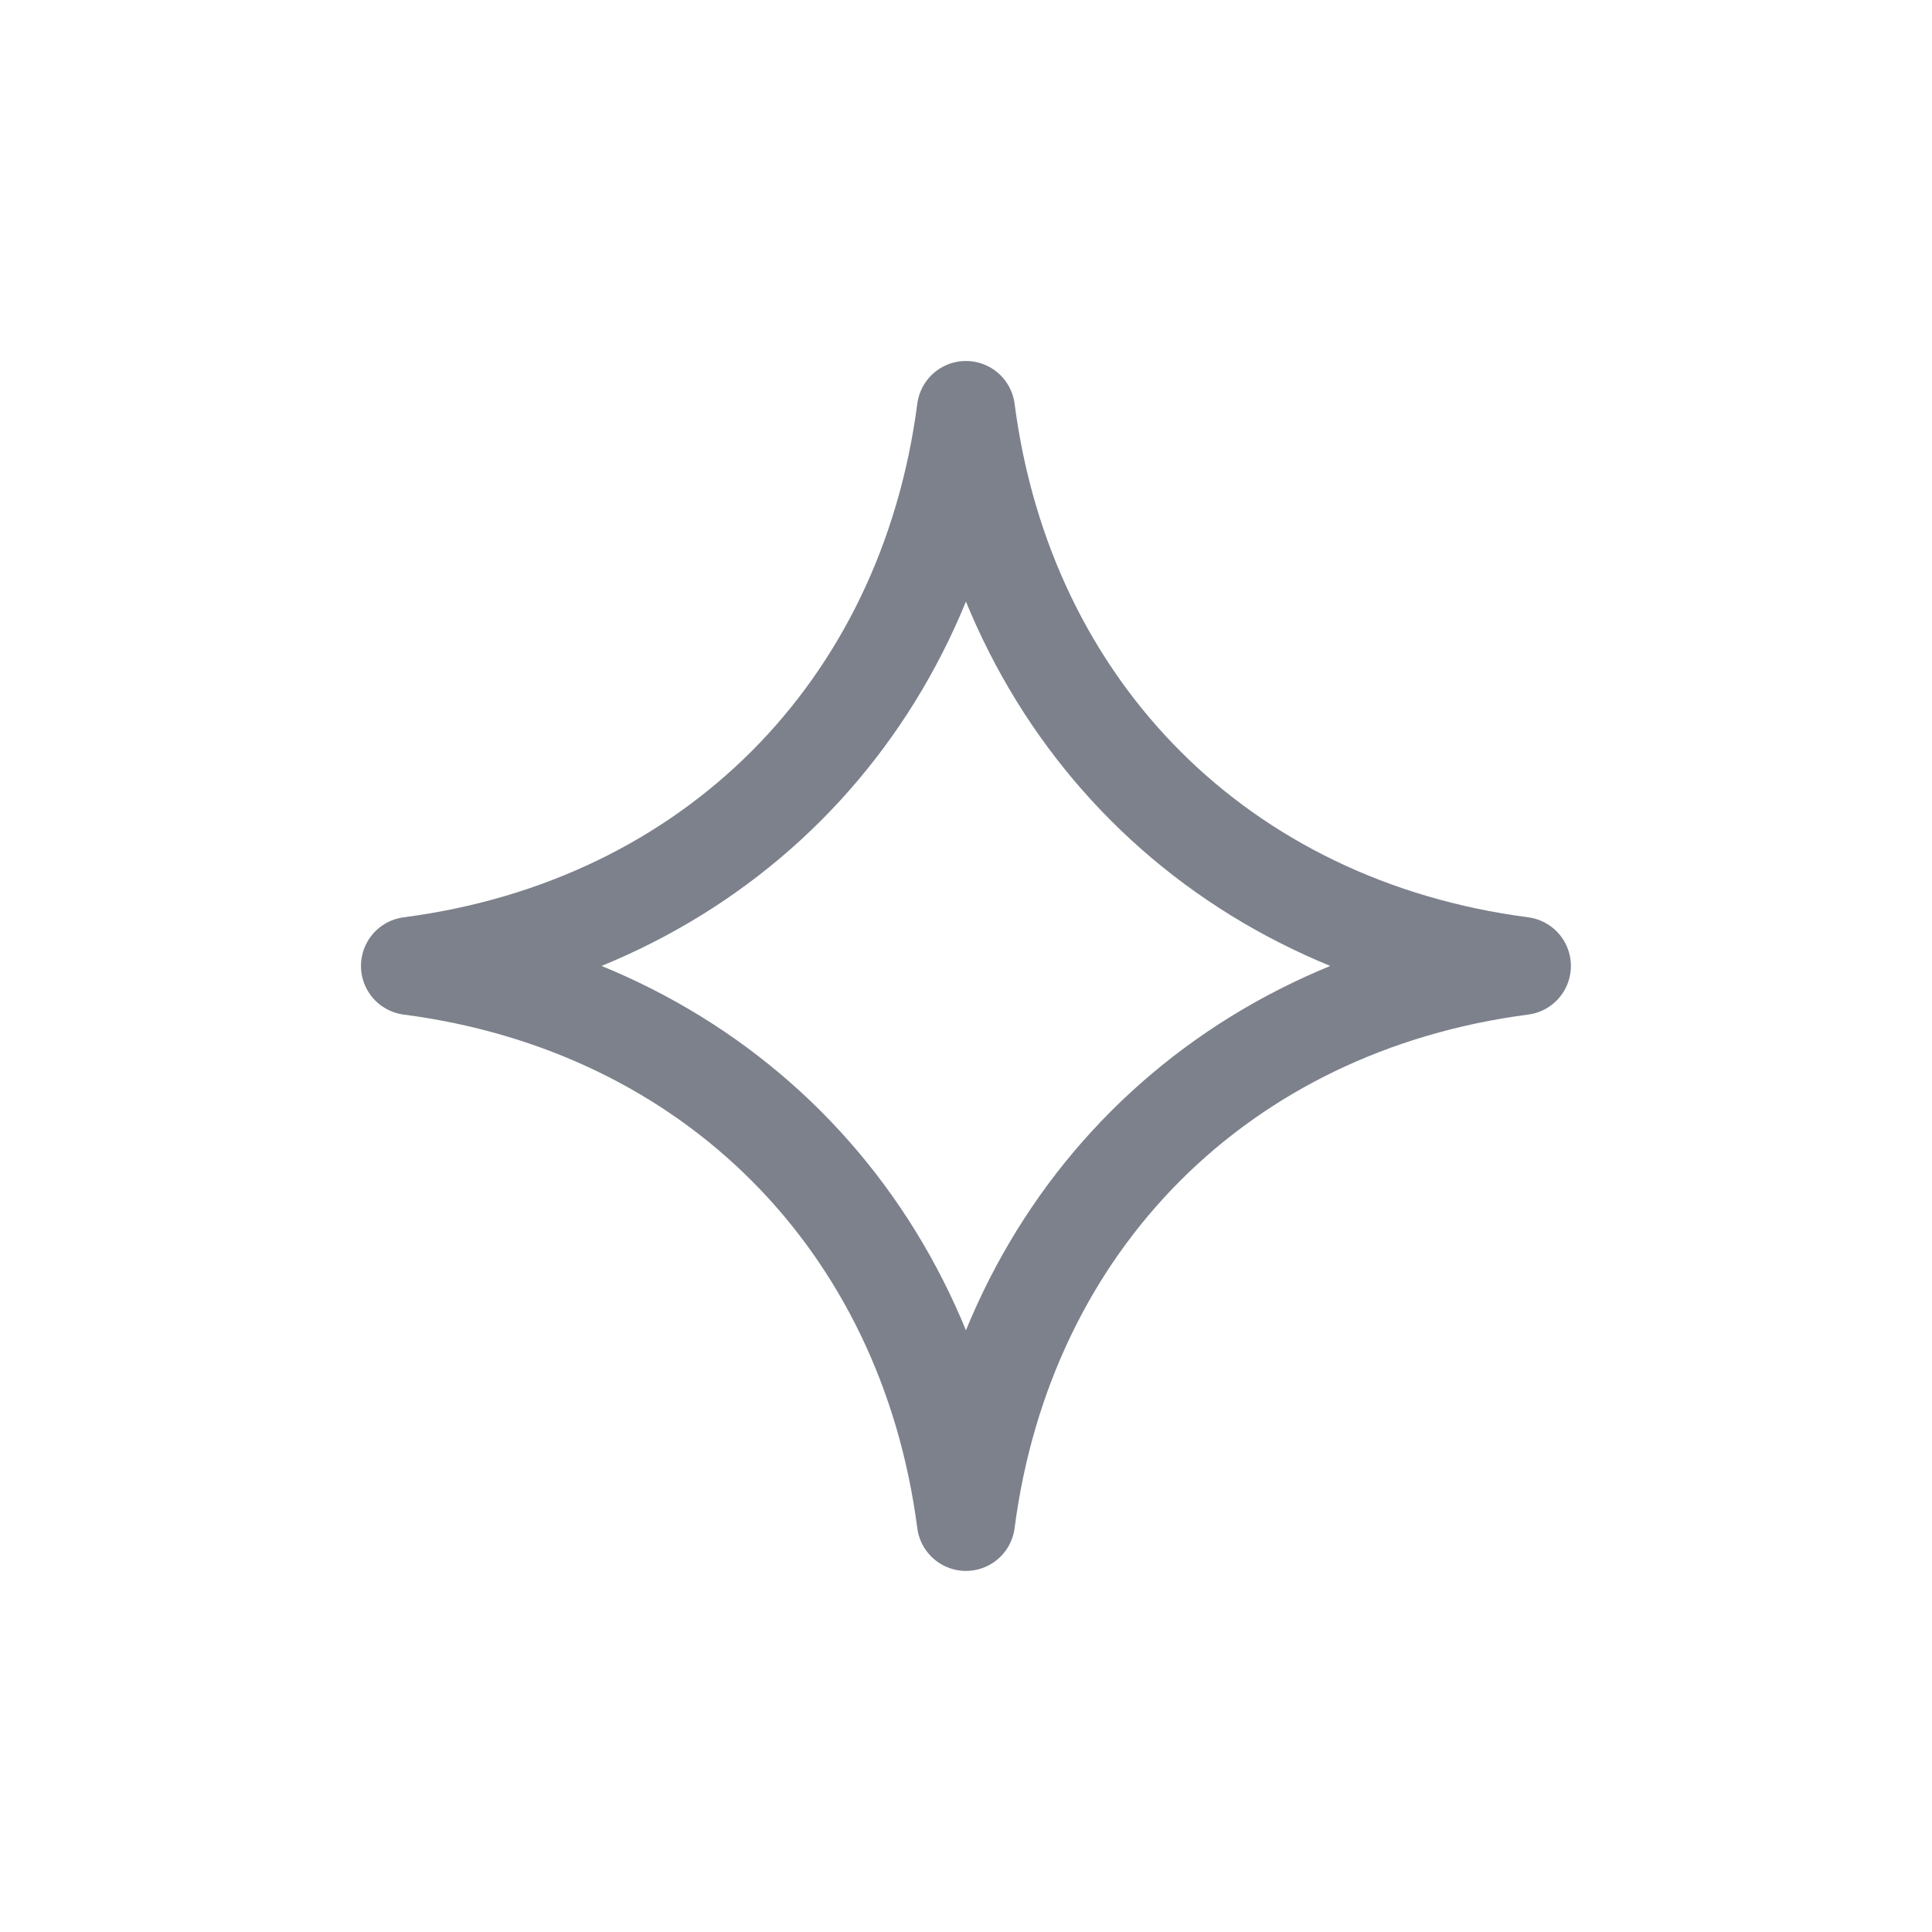
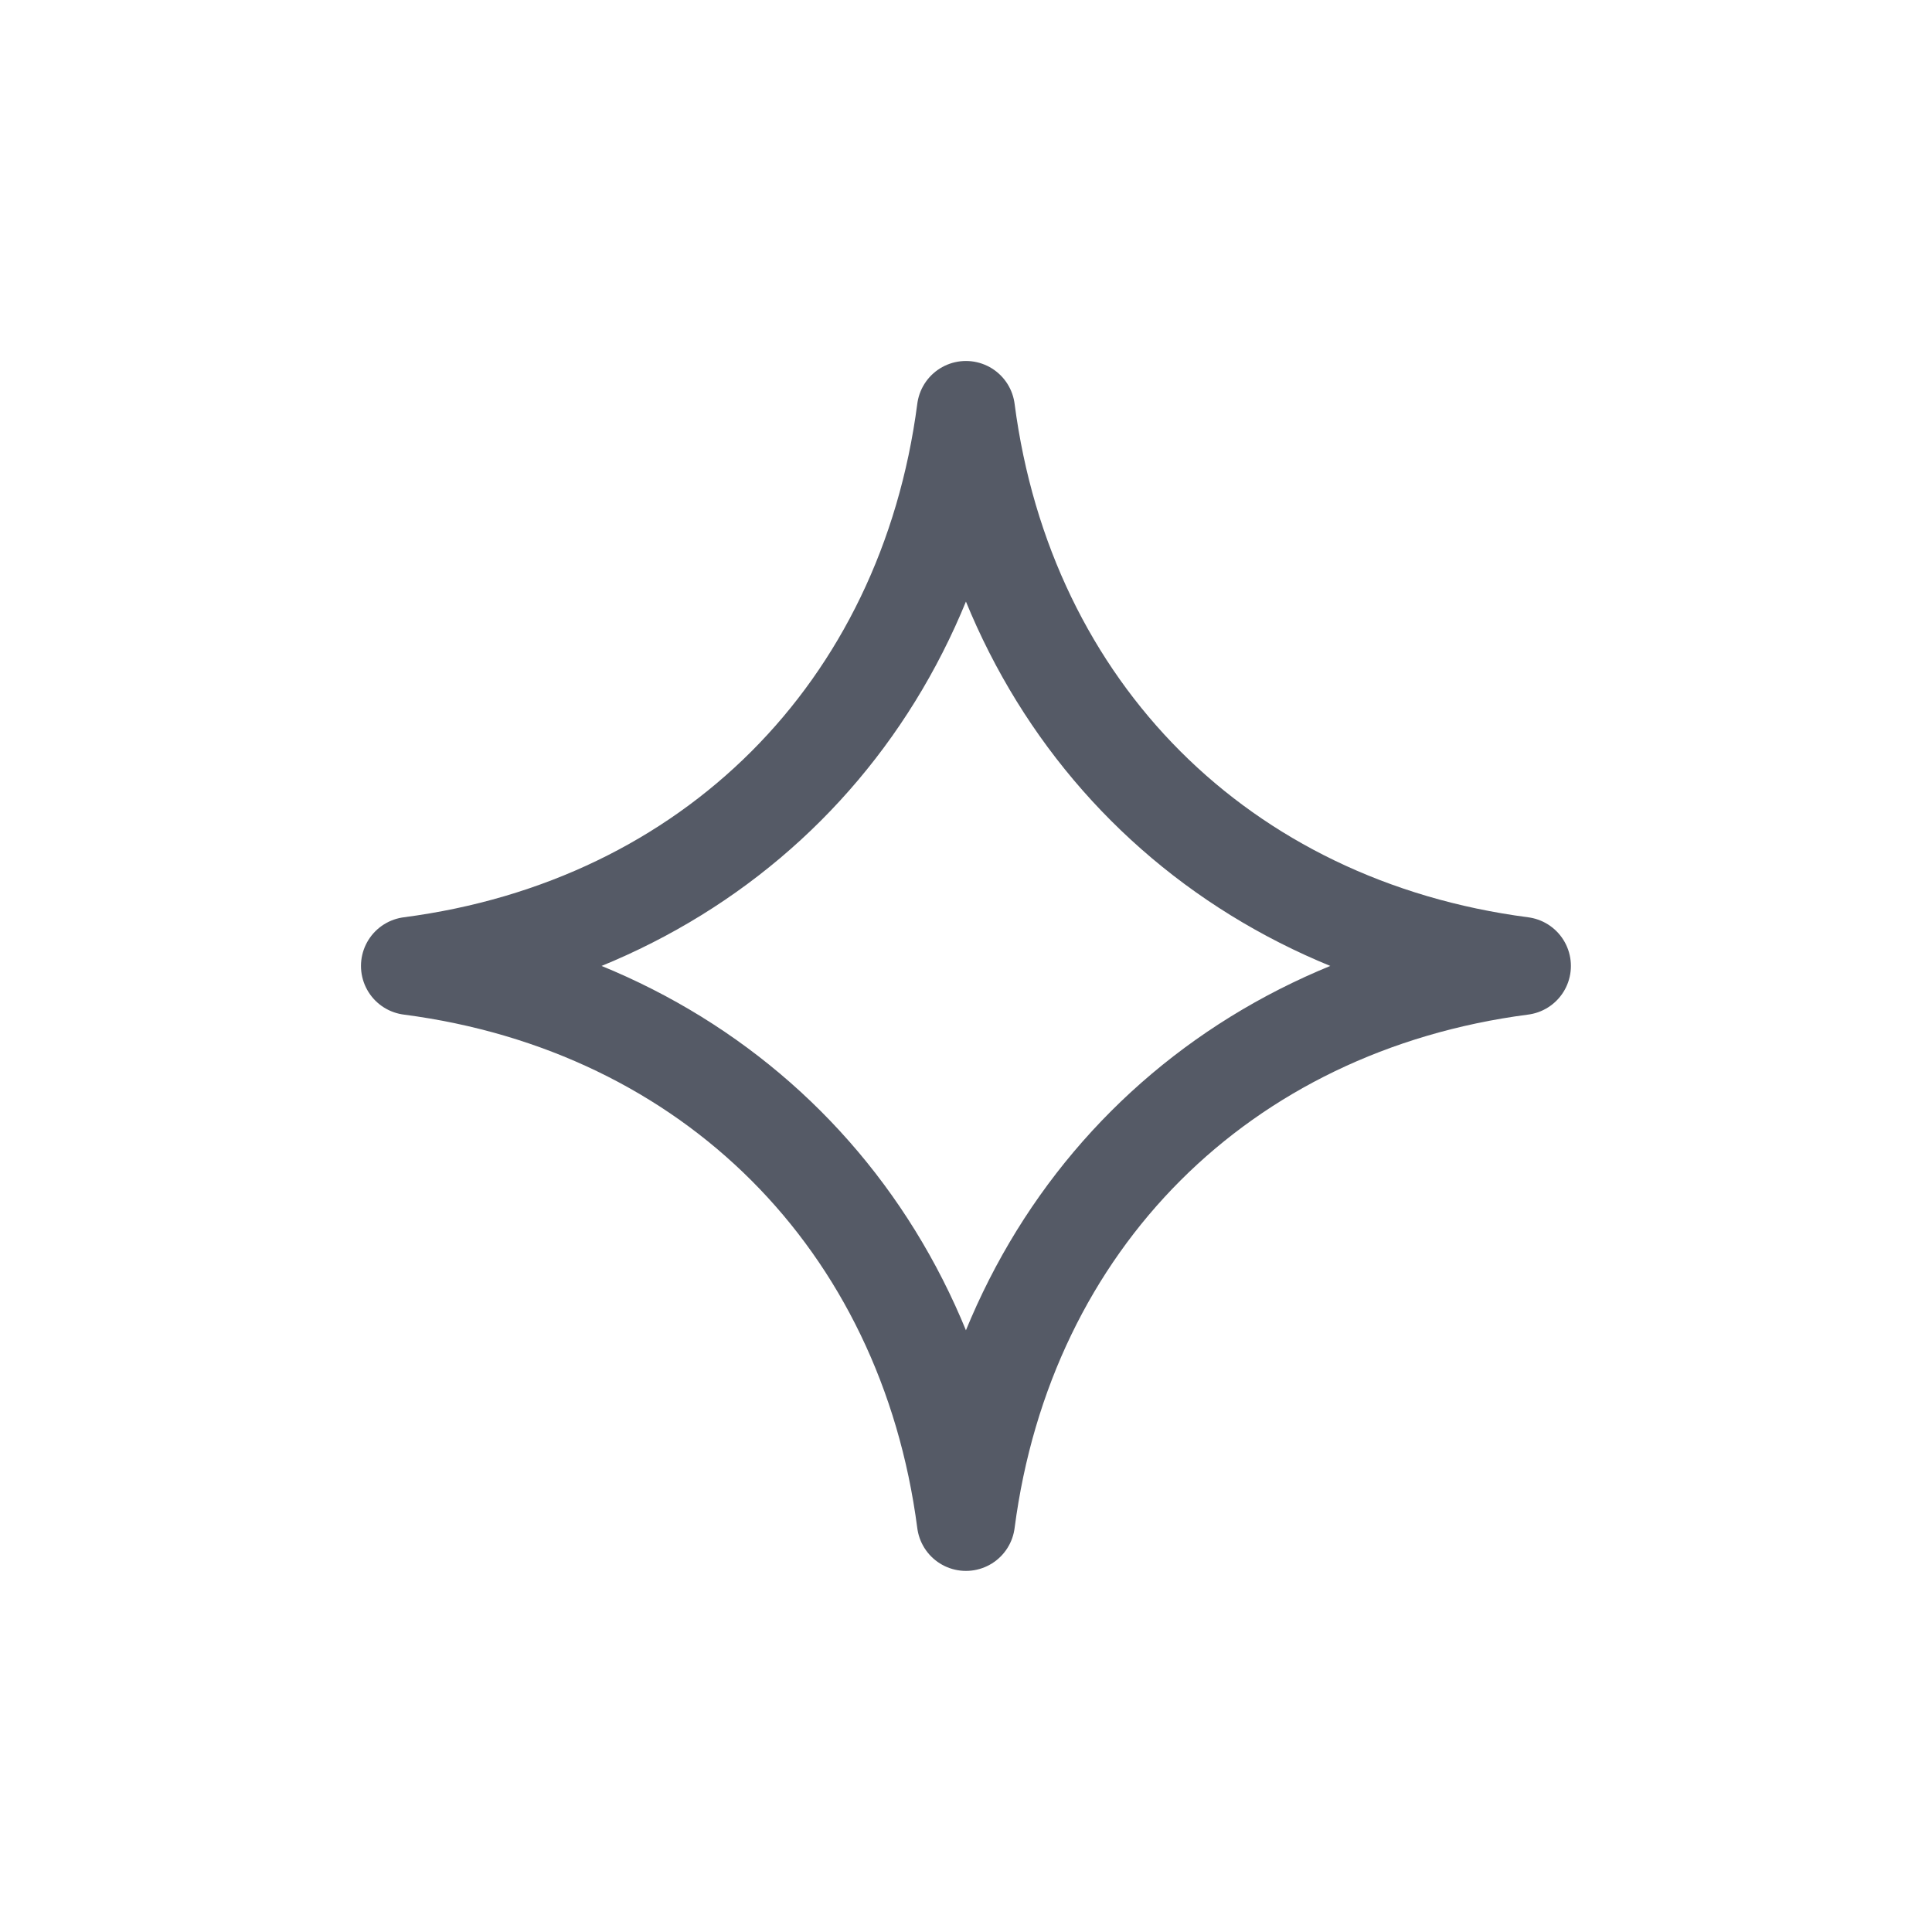
<svg xmlns="http://www.w3.org/2000/svg" width="128" height="128" viewBox="0 0 128 128">
-   <g transform="translate(12 12) scale(4.333)" fill="none" stroke="#7C818C" stroke-width="1.5" stroke-linecap="round" stroke-linejoin="round">
+   <g transform="translate(12 12) scale(4.333)" fill="none" stroke="#555A66" stroke-width="1.5" stroke-linecap="round" stroke-linejoin="round">
    <path d="M12 3.5c.6 4.6 3.9 7.9 8.5 8.5-4.6.6-7.9 3.9-8.5 8.5-.6-4.6-3.9-7.9-8.5-8.5 4.6-.6 7.9-3.9 8.5-8.5z" />
  </g>
</svg>
